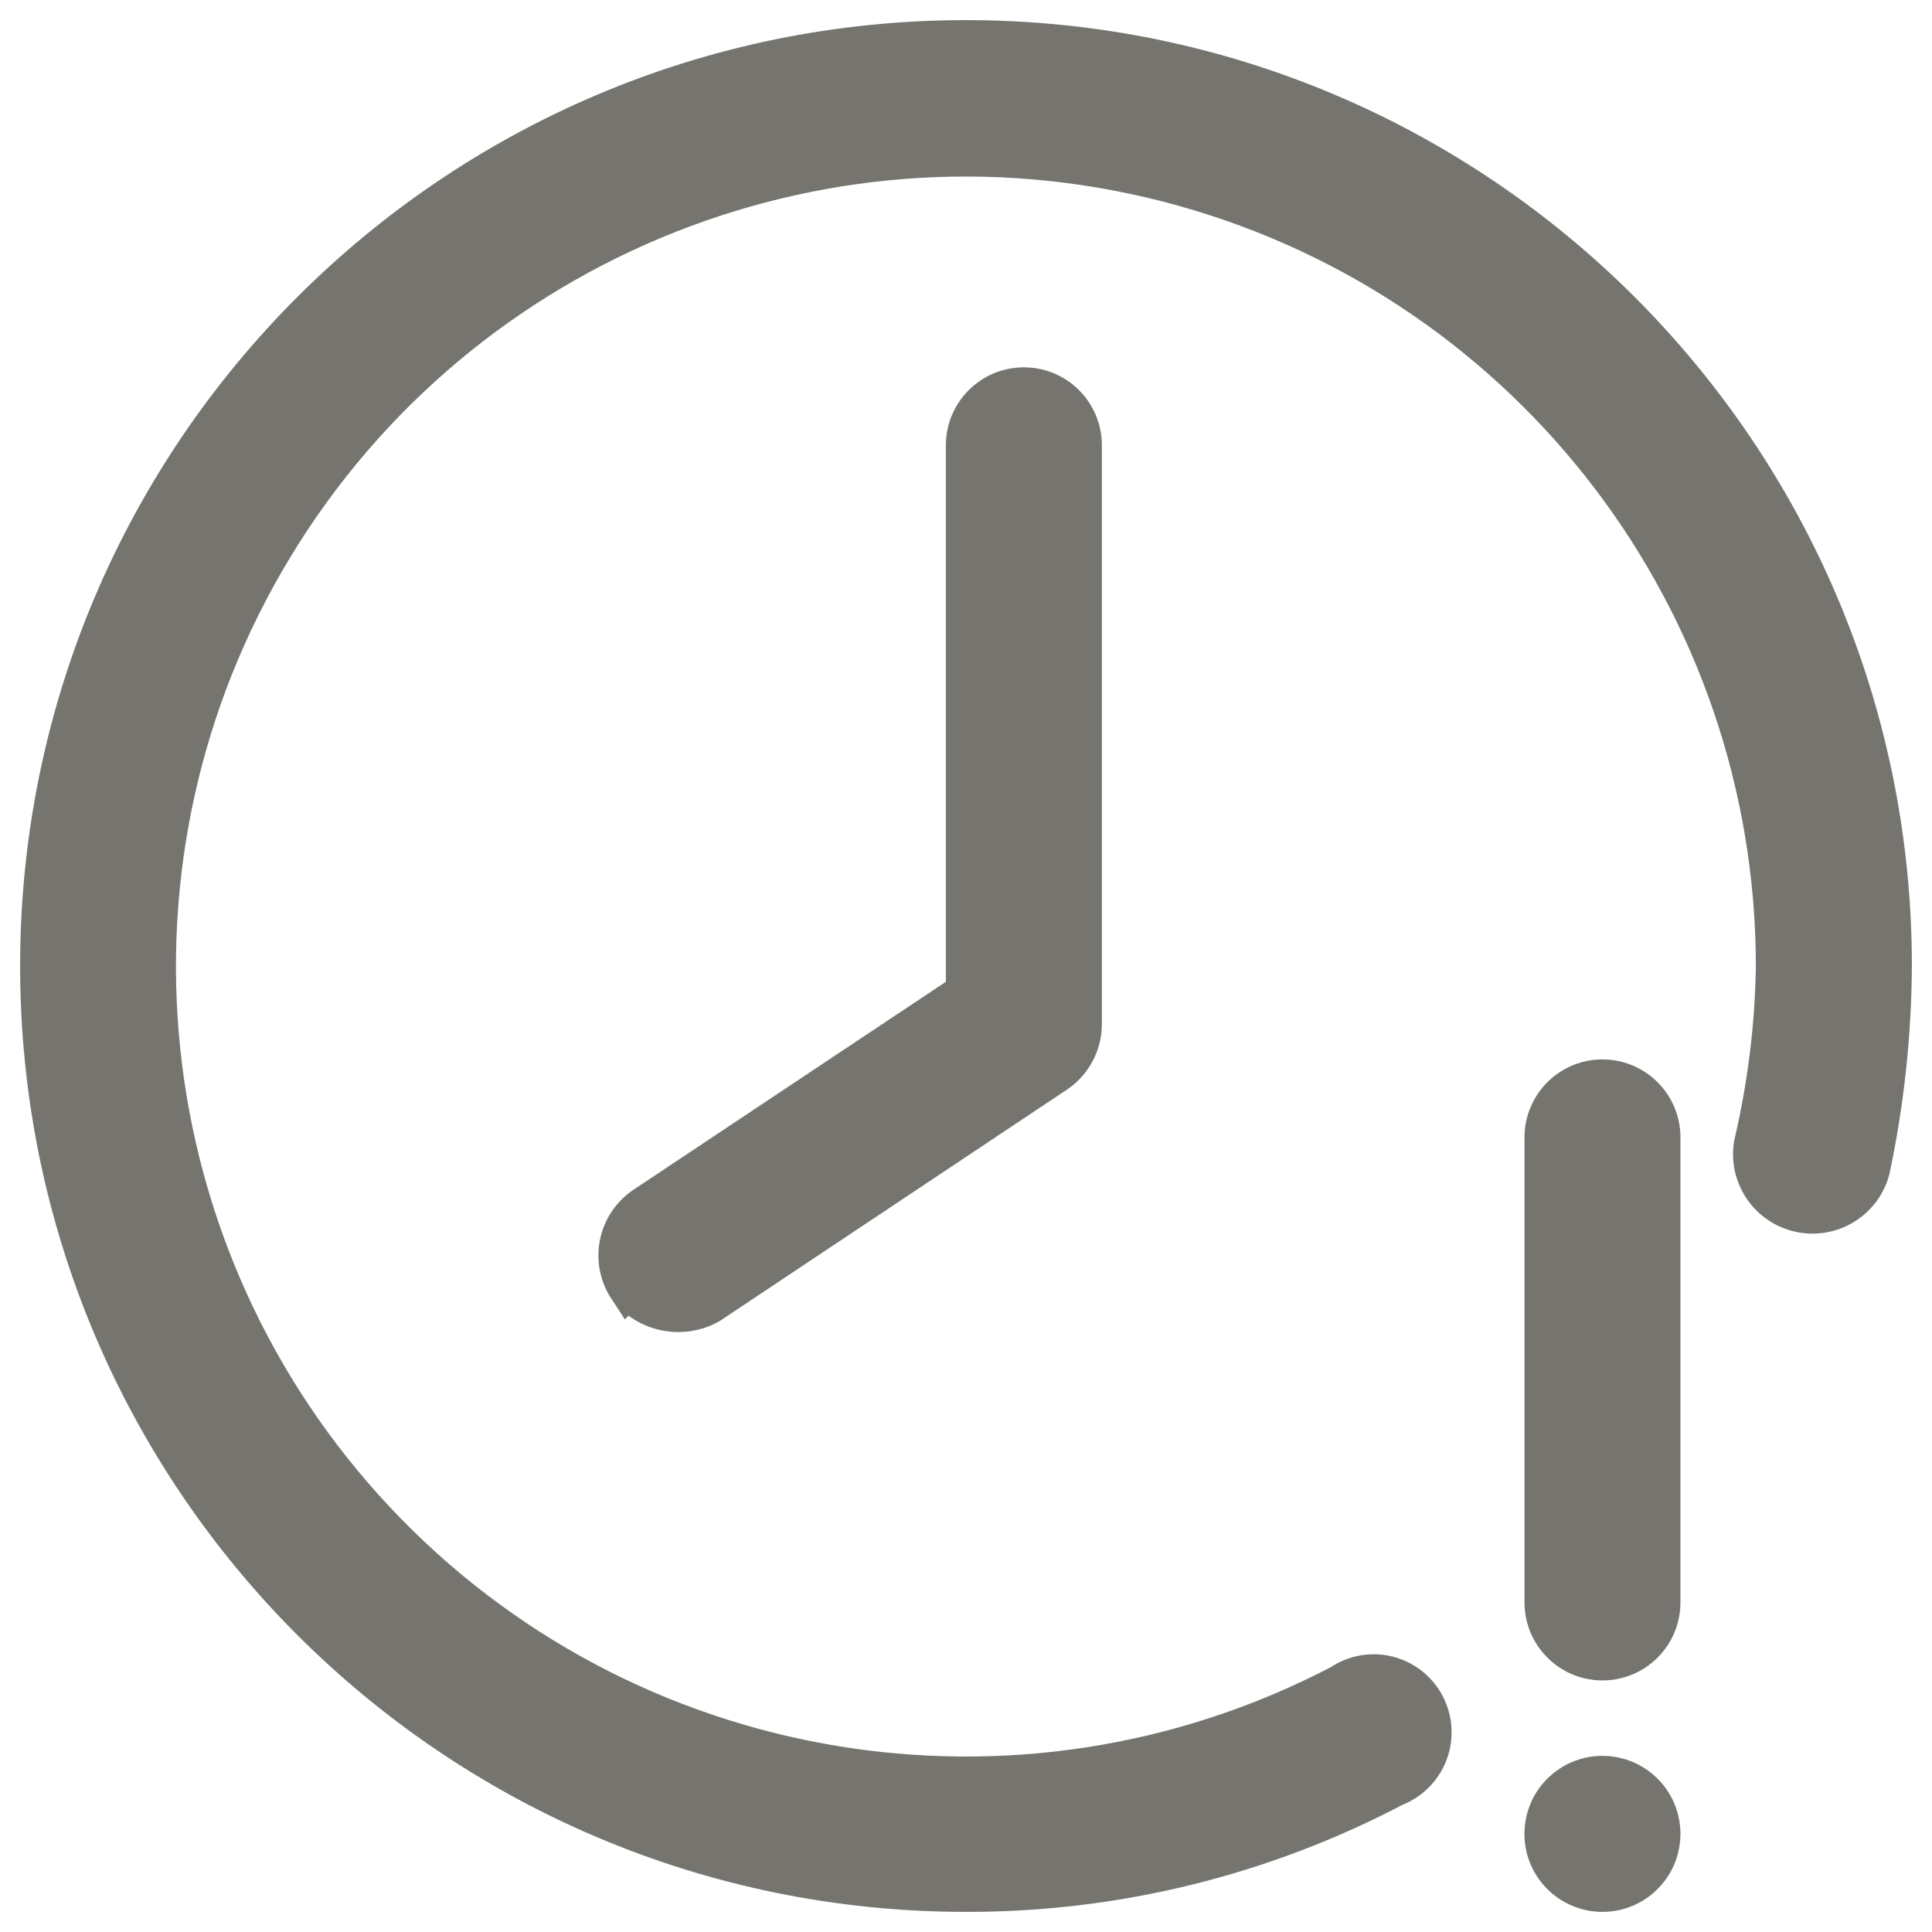
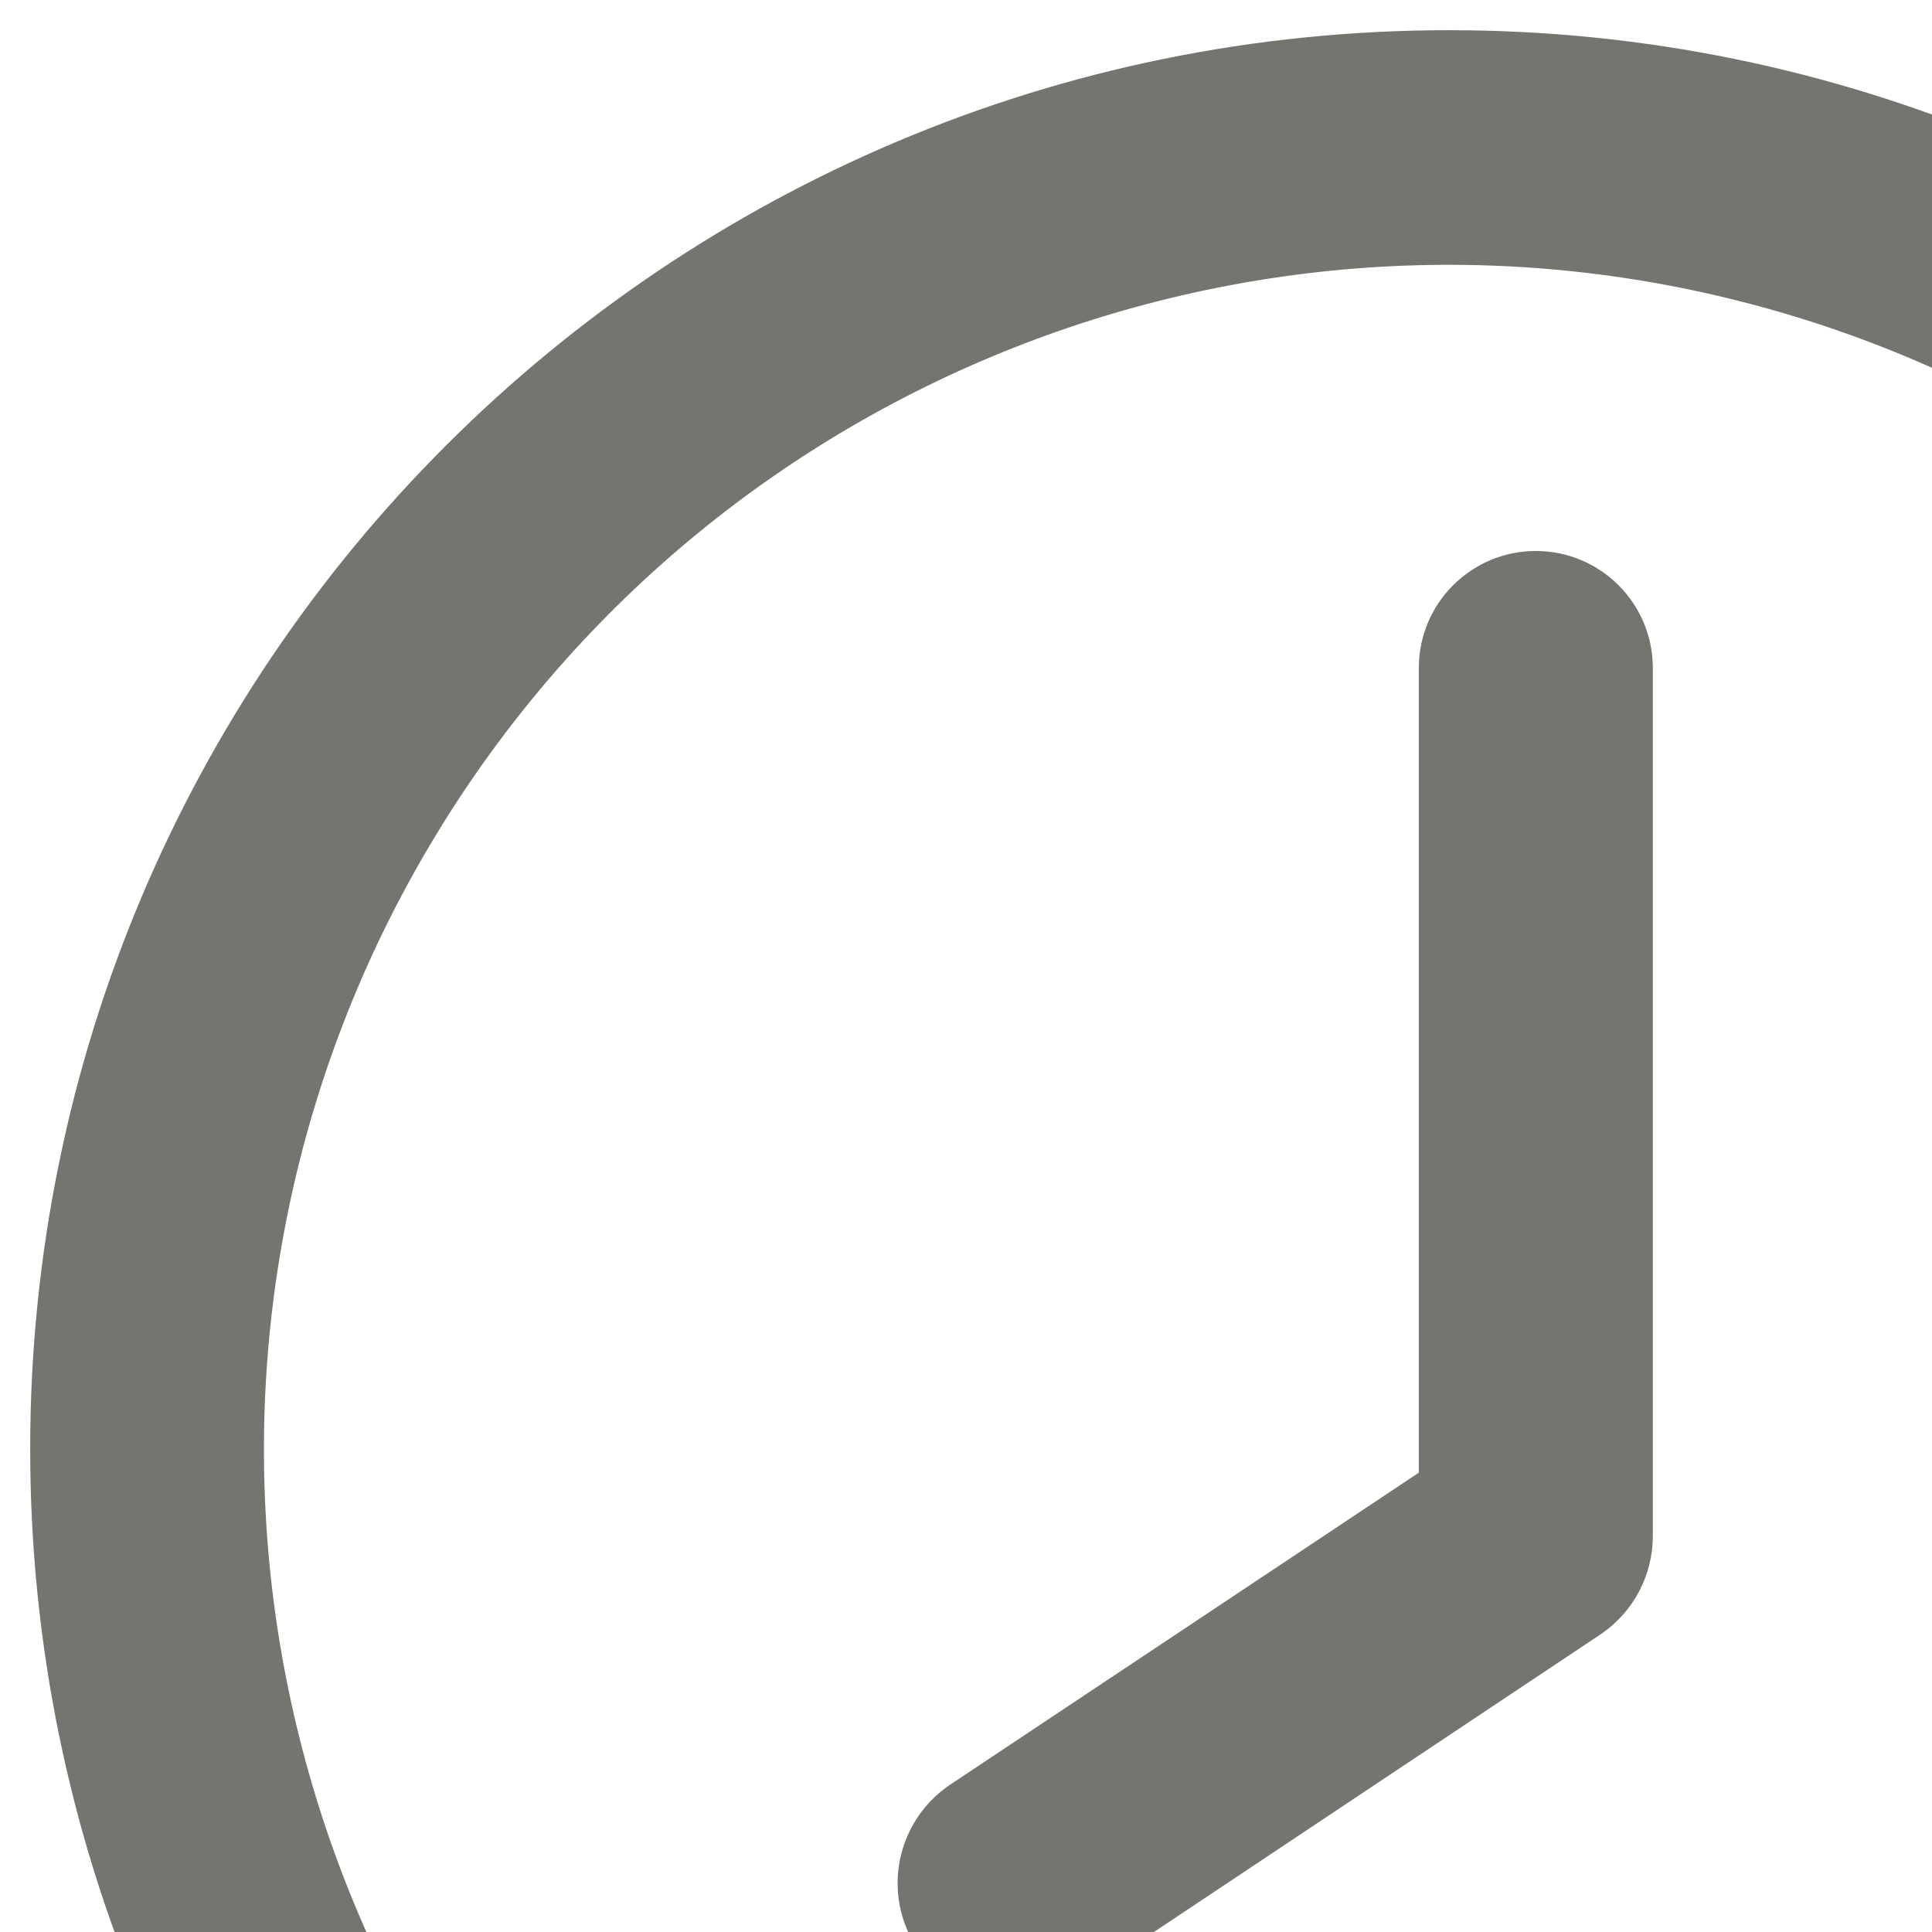
- <svg xmlns="http://www.w3.org/2000/svg" width="24" height="24" fill="none">
+ <svg xmlns="http://www.w3.org/2000/svg" width="16" height="16" viewBox="0 0 16 16" fill="none">
  <path fill="#76746F" stroke="#76746F" stroke-width=".5" d="M12 23.5A11.5 11.5 0 1 1 23.5 12a12.51 12.51 0 0 1-.273 2.53.737.737 0 0 1-1.438-.316c.17-.726.262-1.468.273-2.214a10.063 10.063 0 1 0-5.405 8.927.717.717 0 0 1 1.044.26.72.72 0 0 1-.382 1.005A11.371 11.371 0 0 1 12 23.5Z" />
  <path fill="#76746F" stroke="#76746F" stroke-width=".5" d="M19.906 20.625a.719.719 0 0 1-.718-.719v-5.75a.719.719 0 1 1 1.437 0v5.75a.719.719 0 0 1-.719.719ZM19.906 23.5a.719.719 0 1 0 0-1.438.719.719 0 0 0 0 1.438ZM7.803 15.996c-.105-.16-.143-.356-.105-.544a.733.733 0 0 1 .306-.462L12 12.33V5.532a.719.719 0 1 1 1.438 0v7.188a.733.733 0 0 1-.317.604L8.81 16.197a.79.79 0 0 1-1.006-.202Z" />
</svg>
